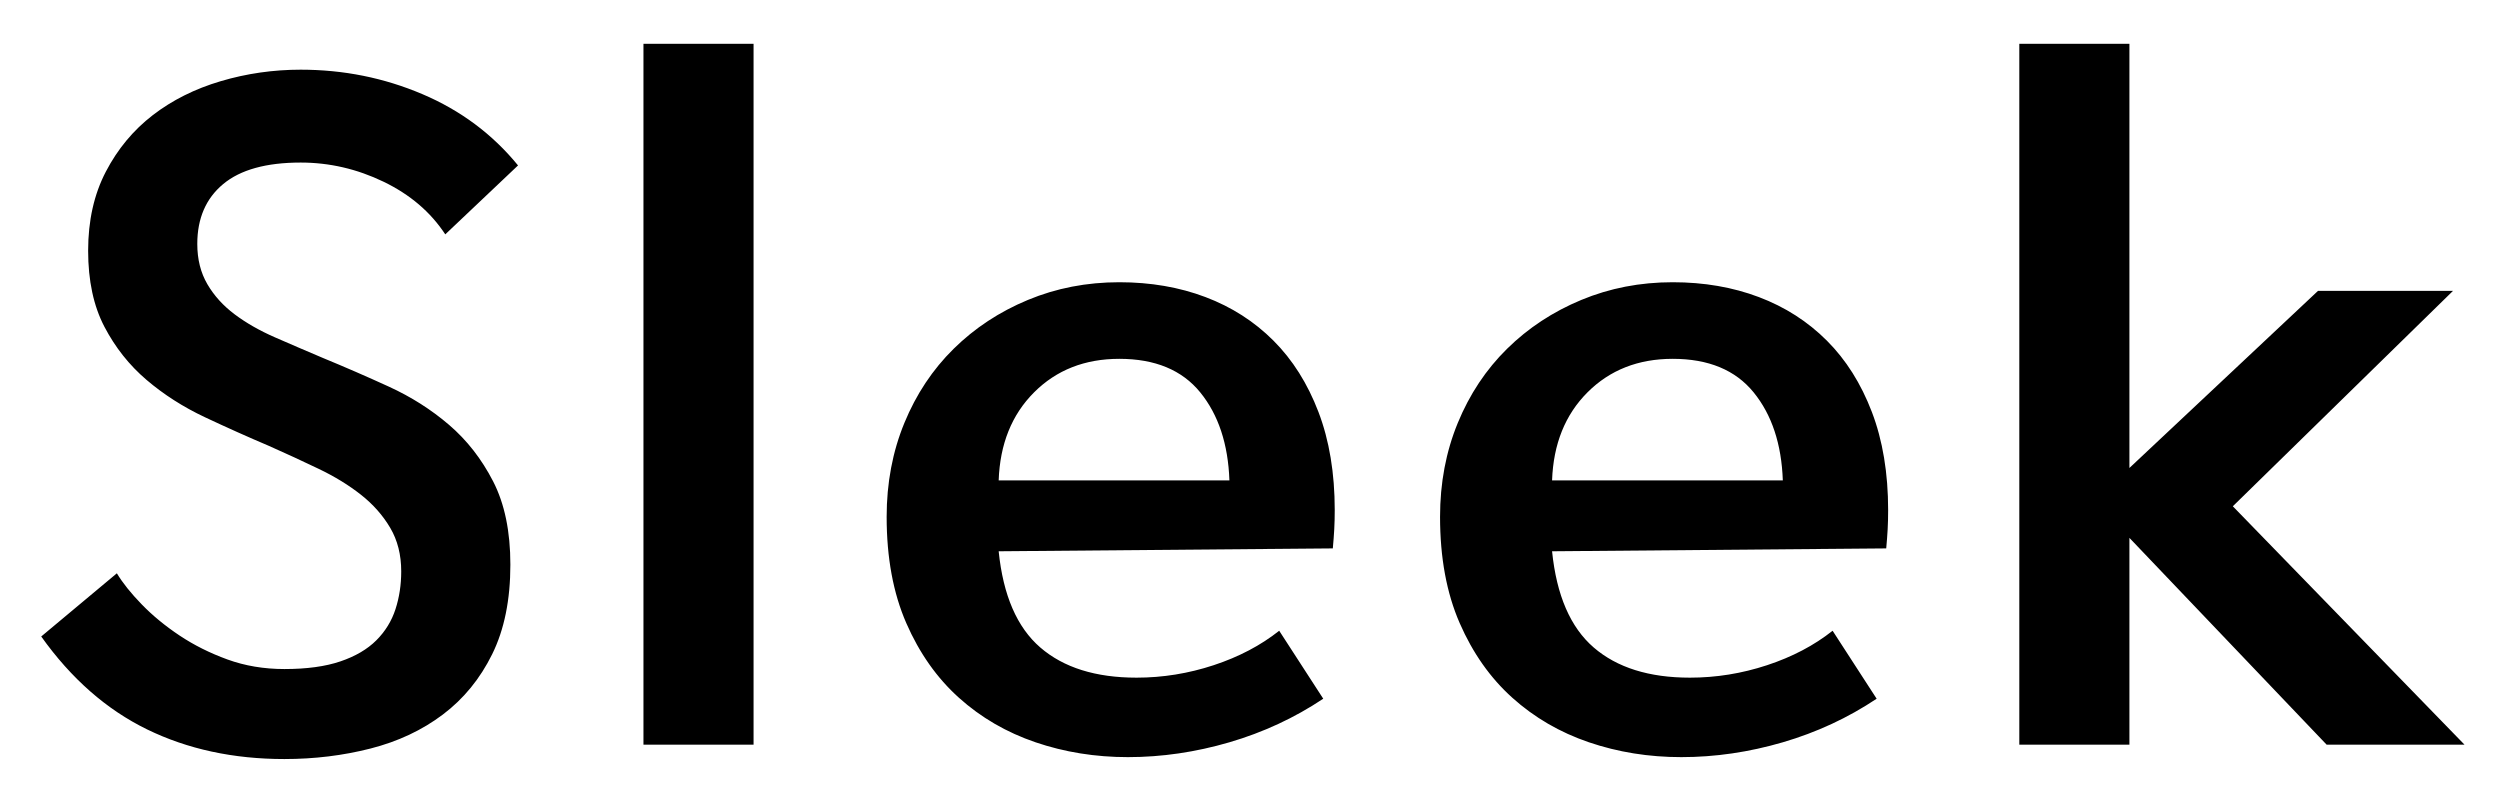
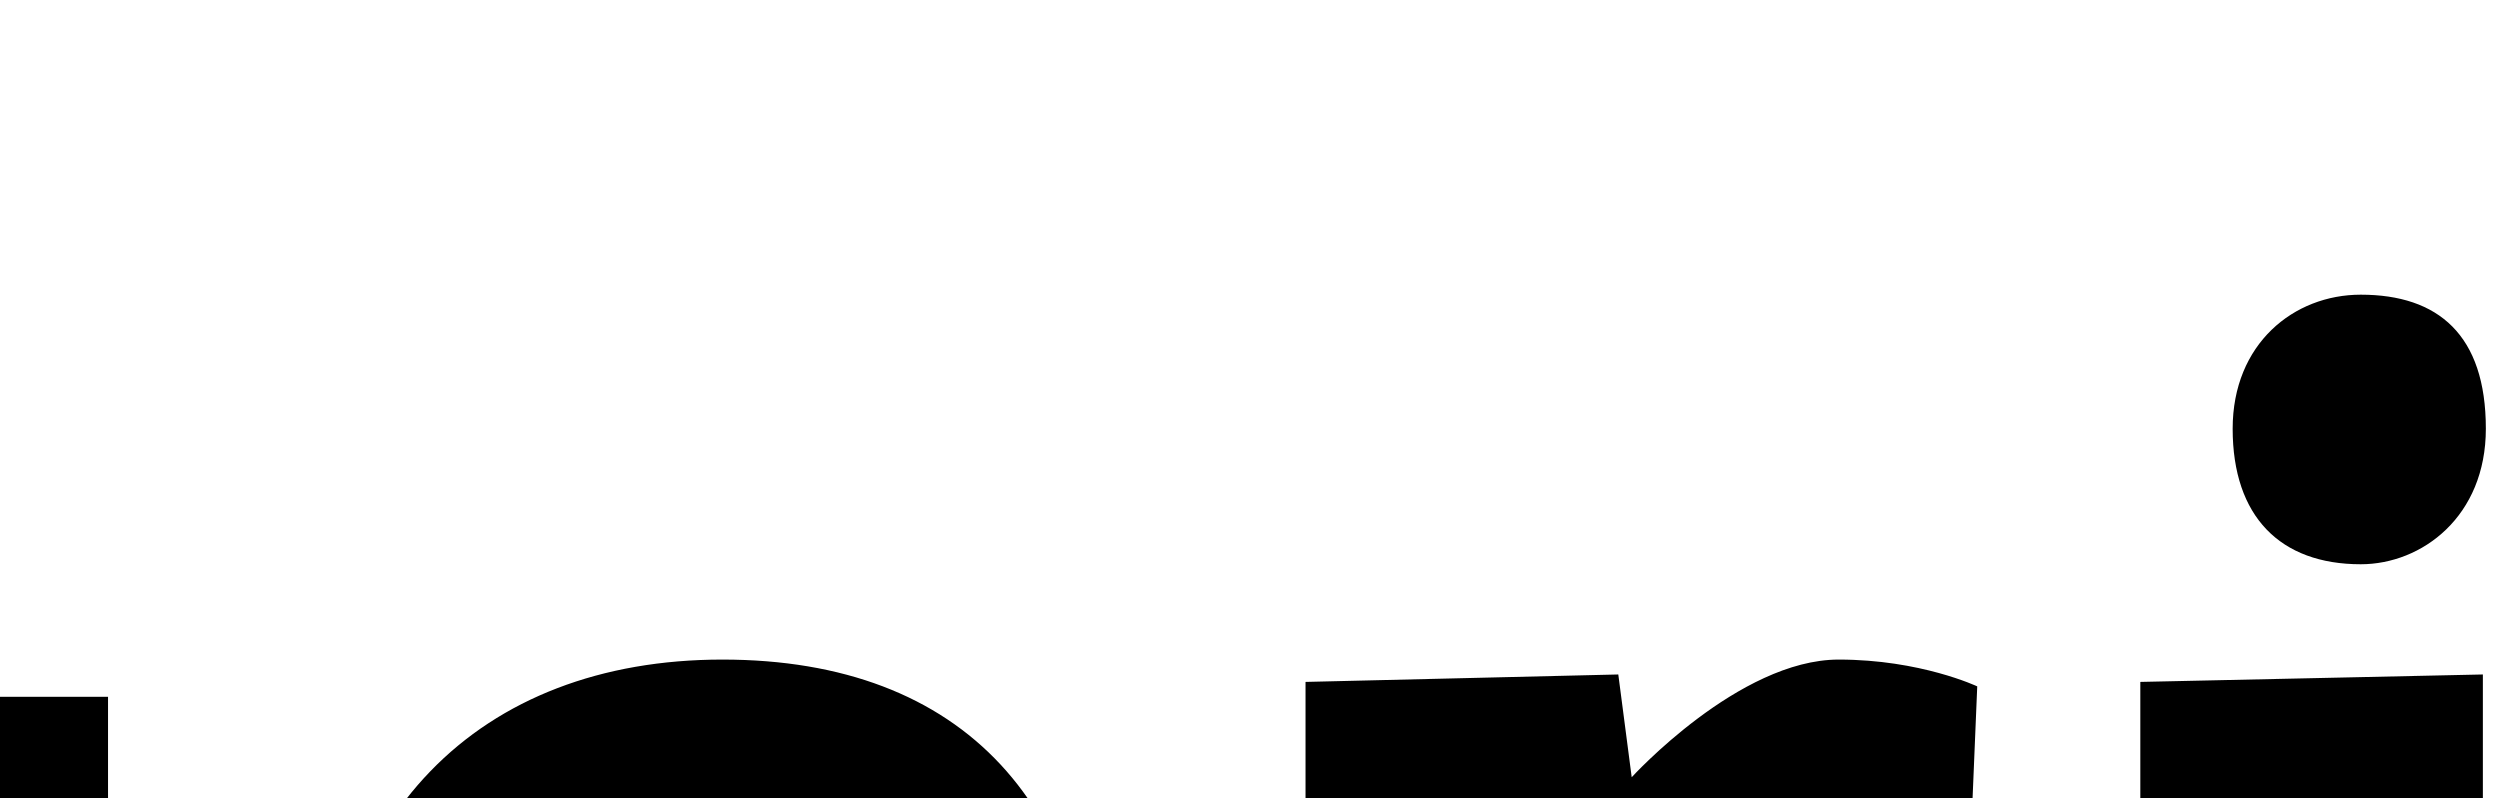
<svg xmlns="http://www.w3.org/2000/svg" class="logo" viewBox="0 0 47 15" version="1.1">
  <g id="logo" transform="translate(-113, -89)">
-     <path d="M114.657,93.712 C114.657,93.148 114.768,92.653 114.99,92.227 C115.212,91.801 115.506,91.447 115.872,91.165 C116.238,90.883 116.664,90.67 117.15,90.526 C117.636,90.382 118.137,90.31 118.653,90.31 C119.457,90.31 120.219,90.463 120.939,90.769 C121.659,91.075 122.259,91.522 122.739,92.11 L121.371,93.406 C121.095,92.986 120.708,92.656 120.21,92.416 C119.712,92.176 119.193,92.056 118.653,92.056 C118.005,92.056 117.519,92.191 117.195,92.461 C116.871,92.731 116.709,93.106 116.709,93.586 C116.709,93.874 116.772,94.126 116.898,94.342 C117.024,94.558 117.195,94.747 117.411,94.909 C117.627,95.071 117.879,95.215 118.167,95.341 C118.455,95.467 118.755,95.596 119.067,95.728 C119.475,95.896 119.889,96.076 120.309,96.268 C120.729,96.46 121.107,96.7 121.443,96.988 C121.779,97.276 122.055,97.63 122.271,98.05 C122.487,98.47 122.595,98.992 122.595,99.616 C122.595,100.276 122.481,100.837 122.253,101.299 C122.025,101.761 121.716,102.139 121.326,102.433 C120.936,102.727 120.483,102.94 119.967,103.072 C119.451,103.204 118.911,103.27 118.347,103.27 C117.387,103.27 116.526,103.084 115.764,102.712 C115.002,102.34 114.339,101.758 113.775,100.966 L115.197,99.778 C115.305,99.958 115.461,100.153 115.665,100.363 C115.869,100.573 116.106,100.768 116.376,100.948 C116.646,101.128 116.946,101.278 117.276,101.398 C117.606,101.518 117.963,101.578 118.347,101.578 C118.767,101.578 119.118,101.53 119.4,101.434 C119.682,101.338 119.907,101.206 120.075,101.038 C120.243,100.87 120.363,100.675 120.435,100.453 C120.507,100.231 120.543,99.994 120.543,99.742 C120.543,99.43 120.474,99.157 120.336,98.923 C120.198,98.689 120.015,98.482 119.787,98.302 C119.559,98.122 119.295,97.96 118.995,97.816 C118.695,97.672 118.383,97.528 118.059,97.384 C117.663,97.216 117.261,97.036 116.853,96.844 C116.445,96.652 116.079,96.418 115.755,96.142 C115.431,95.866 115.167,95.533 114.963,95.143 C114.759,94.753 114.657,94.276 114.657,93.712 Z M127.167,89.824 L127.167,103 L125.097,103 L125.097,89.824 L127.167,89.824 Z M131.775,99.364 C131.859,100.192 132.12,100.795 132.558,101.173 C132.996,101.551 133.599,101.74 134.367,101.74 C134.859,101.74 135.342,101.662 135.816,101.506 C136.29,101.35 136.701,101.134 137.049,100.858 L137.877,102.136 C137.337,102.496 136.749,102.769 136.113,102.955 C135.477,103.141 134.841,103.234 134.205,103.234 C133.593,103.234 133.014,103.141 132.468,102.955 C131.922,102.769 131.442,102.49 131.028,102.118 C130.614,101.746 130.284,101.278 130.038,100.714 C129.792,100.15 129.669,99.484 129.669,98.716 C129.669,98.08 129.78,97.492 130.002,96.952 C130.224,96.412 130.533,95.947 130.929,95.557 C131.325,95.167 131.79,94.861 132.324,94.639 C132.858,94.417 133.431,94.306 134.043,94.306 C134.631,94.306 135.171,94.399 135.663,94.585 C136.155,94.771 136.581,95.044 136.941,95.404 C137.301,95.764 137.583,96.211 137.787,96.745 C137.991,97.279 138.093,97.894 138.093,98.59 C138.093,98.722 138.09,98.842 138.084,98.95 C138.078,99.058 138.069,99.178 138.057,99.31 L131.775,99.364 Z M134.043,95.746 C133.395,95.746 132.861,95.956 132.441,96.376 C132.021,96.796 131.799,97.348 131.775,98.032 L136.113,98.032 C136.089,97.348 135.906,96.796 135.564,96.376 C135.222,95.956 134.715,95.746 134.043,95.746 Z M142.179,99.364 C142.263,100.192 142.524,100.795 142.962,101.173 C143.4,101.551 144.003,101.74 144.771,101.74 C145.263,101.74 145.746,101.662 146.22,101.506 C146.694,101.35 147.105,101.134 147.453,100.858 L148.281,102.136 C147.741,102.496 147.153,102.769 146.517,102.955 C145.881,103.141 145.245,103.234 144.609,103.234 C143.997,103.234 143.418,103.141 142.872,102.955 C142.326,102.769 141.846,102.49 141.432,102.118 C141.018,101.746 140.688,101.278 140.442,100.714 C140.196,100.15 140.073,99.484 140.073,98.716 C140.073,98.08 140.184,97.492 140.406,96.952 C140.628,96.412 140.937,95.947 141.333,95.557 C141.729,95.167 142.194,94.861 142.728,94.639 C143.262,94.417 143.835,94.306 144.447,94.306 C145.035,94.306 145.575,94.399 146.067,94.585 C146.559,94.771 146.985,95.044 147.345,95.404 C147.705,95.764 147.987,96.211 148.191,96.745 C148.395,97.279 148.497,97.894 148.497,98.59 C148.497,98.722 148.494,98.842 148.488,98.95 C148.482,99.058 148.473,99.178 148.461,99.31 L142.179,99.364 Z M144.447,95.746 C143.799,95.746 143.265,95.956 142.845,96.376 C142.425,96.796 142.203,97.348 142.179,98.032 L146.517,98.032 C146.493,97.348 146.31,96.796 145.968,96.376 C145.626,95.956 145.119,95.746 144.447,95.746 Z M153.033,89.824 L153.033,97.798 L156.579,94.468 L159.117,94.468 L154.977,98.518 L159.333,103 L156.741,103 L153.033,99.112 L153.033,103 L150.963,103 L150.963,89.824 L153.033,89.824 Z" id="Sleek" />
+     <path d="M15.98,116.8l0-2.38l2.1-0.84l0-13.16l-2.1-0.84l0-2.38l6.44-0.14l2.128,0c4.592,0,7.28,1.904,7.28,5.712c0,2.632-1.26,4.34-3.164,5.292c0.308,0.364,0.728,0.896,1.176,1.82l1.876,3.836l1.904,0.7l0,2.38l-5.18,0l-2.352-5.18c-0.952-2.128-1.204-2.576-2.688-2.576l-0.98,0l0,4.536l2.016,0.84l0,2.38l-8.456,0z M22.42,106.104l1.596,0c2.212,0,3.5-1.064,3.5-2.94c0-1.596-1.064-2.744-2.8-2.744l-2.296,0l0,5.684z M50.49,110.164l-9.296,0c0.168,2.24,1.456,3.556,3.388,3.556c2.324,0,4.704-1.316,4.704-1.316l1.204,2.324s-2.8,2.352-6.384,2.352c-4.816,0-7.28-2.8-7.28-7.56c0-4.9,2.772-8.12,7.476-8.12c4.172,0,6.356,2.576,6.356,6.58c0,1.064-0.168,2.1-0.168,2.184z M41.25,107.56l5.068,0c0-1.596-0.672-2.8-2.296-2.8c-1.568,0-2.548,1.148-2.772,2.8z M57.225,101.96l0-1.26c0-3.556,2.044-5.936,6.02-5.936c3.024,0,4.956,1.036,4.956,1.036l-0.084,4.116l-2.52,0l-0.42-1.96s-0.672-0.112-1.596-0.112c-1.54,0-2.156,0.924-2.156,2.38l0,1.736l3.64,0l-0.084,2.8l-3.556,0l0,9.1l2.8,0.7l0,2.24l-9.24,0l0-2.24l2.24-0.7l0-9.1l-2.52,0l0-2.38z M78.995,116.8l-0.504-1.82s-2.156,2.1-4.536,2.1c-2.716,0-4.368-1.596-4.368-4.396c0-3.304,2.492-4.62,6.748-4.62l1.96,0l0-1.54c0-1.428-0.756-2.044-2.156-2.044c-1.428,0-2.464,0.42-2.464,0.42l-0.42,1.764l-2.52,0l-0.196-4.144s3.388-1.12,6.076-1.12c4.256,0,5.88,1.484,5.88,5.544l0,6.916l2.1,0.504l0,2.24z M78.295,110.444l-1.596,0c-2.184,0-3.052,0.56-3.052,1.82c0,1.064,0.588,1.68,1.652,1.68c1.484,0,2.996-1.624,2.996-1.624l0-1.876z M100.121,112.236l1.4,2.464c-0.7,0.616-2.884,2.38-6.02,2.38c-4.62,0-7.28-2.856-7.28-7.616c0-4.984,2.8-8.064,7.7-8.064c2.408,0,4.9,0.98,4.9,0.98l-0.14,4.592l-2.52,0l-0.392-1.988s-0.812-0.224-1.932-0.224c-2.016,0-3.276,1.344-3.276,4.144c0,3.052,1.176,4.816,3.5,4.816c1.96,0,3.192-0.98,4.06-1.484z M114.807,113.216l1.008,2.128c-1.372,1.008-2.94,1.736-4.76,1.736c-3.22,0-4.144-2.24-4.144-5.46l0-6.44l-2.604,0l0-2.716l2.604-0.364l0-3.864l4.2-0.756l0,4.62l3.92,0l0,3.08l-3.92,0l0,6.16c0,1.792,0.308,2.52,1.484,2.52c0.756,0,1.848-0.448,2.212-0.644z M126.582,101.4c4.536,0,7.056,2.744,7.056,7.56c0,5.04-2.94,8.12-7.476,8.12c-4.564,0-7.14-2.38-7.14-7.7c0-5.04,2.996-7.98,7.56-7.98z M126.442,104.76c-2.044,0-3.08,1.12-3.08,4.48c0,3.08,0.896,4.48,2.94,4.48c2.016,0,2.996-1.26,2.996-4.62c0-2.856-0.84-4.34-2.856-4.34z M143.424,101.68l0.252,1.932s2.016-2.212,3.892-2.212c1.54,0,2.604,0.504,2.604,0.504l-0.224,5.376l-2.52,0l-0.42-2.38c-1.624,0-3.024,1.568-3.024,1.568l0,7.392l2.8,0.7l0,2.24l-9.24,0l0-2.24l2.24-0.7l0-9.1l-2.24-0.7l0-2.24z M154.974,97.06c0-1.596,1.148-2.52,2.408-2.52c1.456,0,2.352,0.756,2.352,2.52c0,1.652-1.204,2.548-2.352,2.548c-1.512,0-2.408-0.896-2.408-2.548z M159.678,113.86l1.96,0.7l0,2.24l-8.4,0l0-2.24l2.24-0.7l0-9.1l-2.24-0.7l0-2.24l6.44-0.14l0,12.18z M171.341,101.68l0.196,1.932s2.66-2.156,5.152-2.156c2.716,0,4.256,1.932,4.256,4.984l0,7.42l1.96,0.7l0,2.24l-7.7,0l0-2.24l1.54-0.7l0-6.664c0-1.288-0.728-2.24-1.904-2.24c-1.736,0-2.996,1.596-2.996,1.596l0,7.308l1.54,0.7l0,2.24l-7.98,0l0-2.24l2.24-0.7l0-9.1l-2.24-0.7l0-2.24z M191.991,114.28l4.144,0c3.556,0,5.6,1.54,5.6,4.34c0,3.08-2.464,5.32-7.84,5.32c-4.396,0-7.224-0.98-7.224-4.06c0-2.408,2.94-3.36,2.94-3.36s-1.68-0.252-1.68-1.848c0-0.812,1.12-2.632,1.456-3.164c-0.672-0.448-2.156-1.652-2.156-4.368c0-3.836,2.884-5.74,6.72-5.74c1.624,0,2.772,0.42,3.304,0.672l4.816-0.112l0,2.24l-2.296,0.392c0.056,0.252,0.476,1.008,0.476,2.212c0,4.06-2.856,5.74-6.72,5.74c-0.756,0-1.316-0.14-1.428-0.14z M193.811,104.284c-1.68,0-2.38,0.896-2.38,2.66c0,1.68,0.644,2.8,2.24,2.8c1.764,0,2.38-0.924,2.38-2.8c0-1.764-0.7-2.66-2.24-2.66z M195.015,117.36l-2.94,0s-1.344,0.616-1.344,1.82c0,1.4,1.204,1.68,3.5,1.68c2.52,0,3.584-0.56,3.584-1.904c0-1.26-0.924-1.596-2.8-1.596z M224.667,113.44l0.616-3.08l2.66,0l0,6.44l-14,0l0-2.38l2.1-0.84l0-13.16l-2.1-0.84l0-2.38l8.54-0.14l0,2.52l-2.1,0.84l0,13.02l4.284,0z M232.886,97.06c0-1.596,1.148-2.52,2.408-2.52c1.456,0,2.352,0.756,2.352,2.52c0,1.652-1.204,2.548-2.352,2.548c-1.512,0-2.408-0.896-2.408-2.548z M237.59,113.86l1.96,0.7l0,2.24l-8.4,0l0-2.24l2.24-0.7l0-9.1l-2.24-0.7l0-2.24l6.44-0.14l0,12.18z M245.976,101.96l0-1.26c0-3.556,2.044-5.936,6.02-5.936c3.024,0,4.956,1.036,4.956,1.036l-0.084,4.116l-2.52,0l-0.42-1.96s-0.672-0.112-1.596-0.112c-1.54,0-2.156,0.924-2.156,2.38l0,1.736l3.64,0l-0.084,2.8l-3.556,0l0,9.1l2.8,0.7l0,2.24l-9.24,0l0-2.24l2.24-0.7l0-9.1l-2.52,0l0-2.38z M271.862,110.164l-9.296,0c0.168,2.24,1.456,3.556,3.388,3.556c2.324,0,4.704-1.316,4.704-1.316l1.204,2.324s-2.8,2.352-6.384,2.352c-4.816,0-7.28-2.8-7.28-7.56c0-4.9,2.772-8.12,7.476-8.12c4.172,0,6.356,2.576,6.356,6.58c0,1.064-0.168,2.1-0.168,2.184z M262.622,107.56l5.068,0c0-1.596-0.672-2.8-2.296-2.8c-1.568,0-2.548,1.148-2.772,2.8z" id="Sleek" />
  </g>
</svg>
